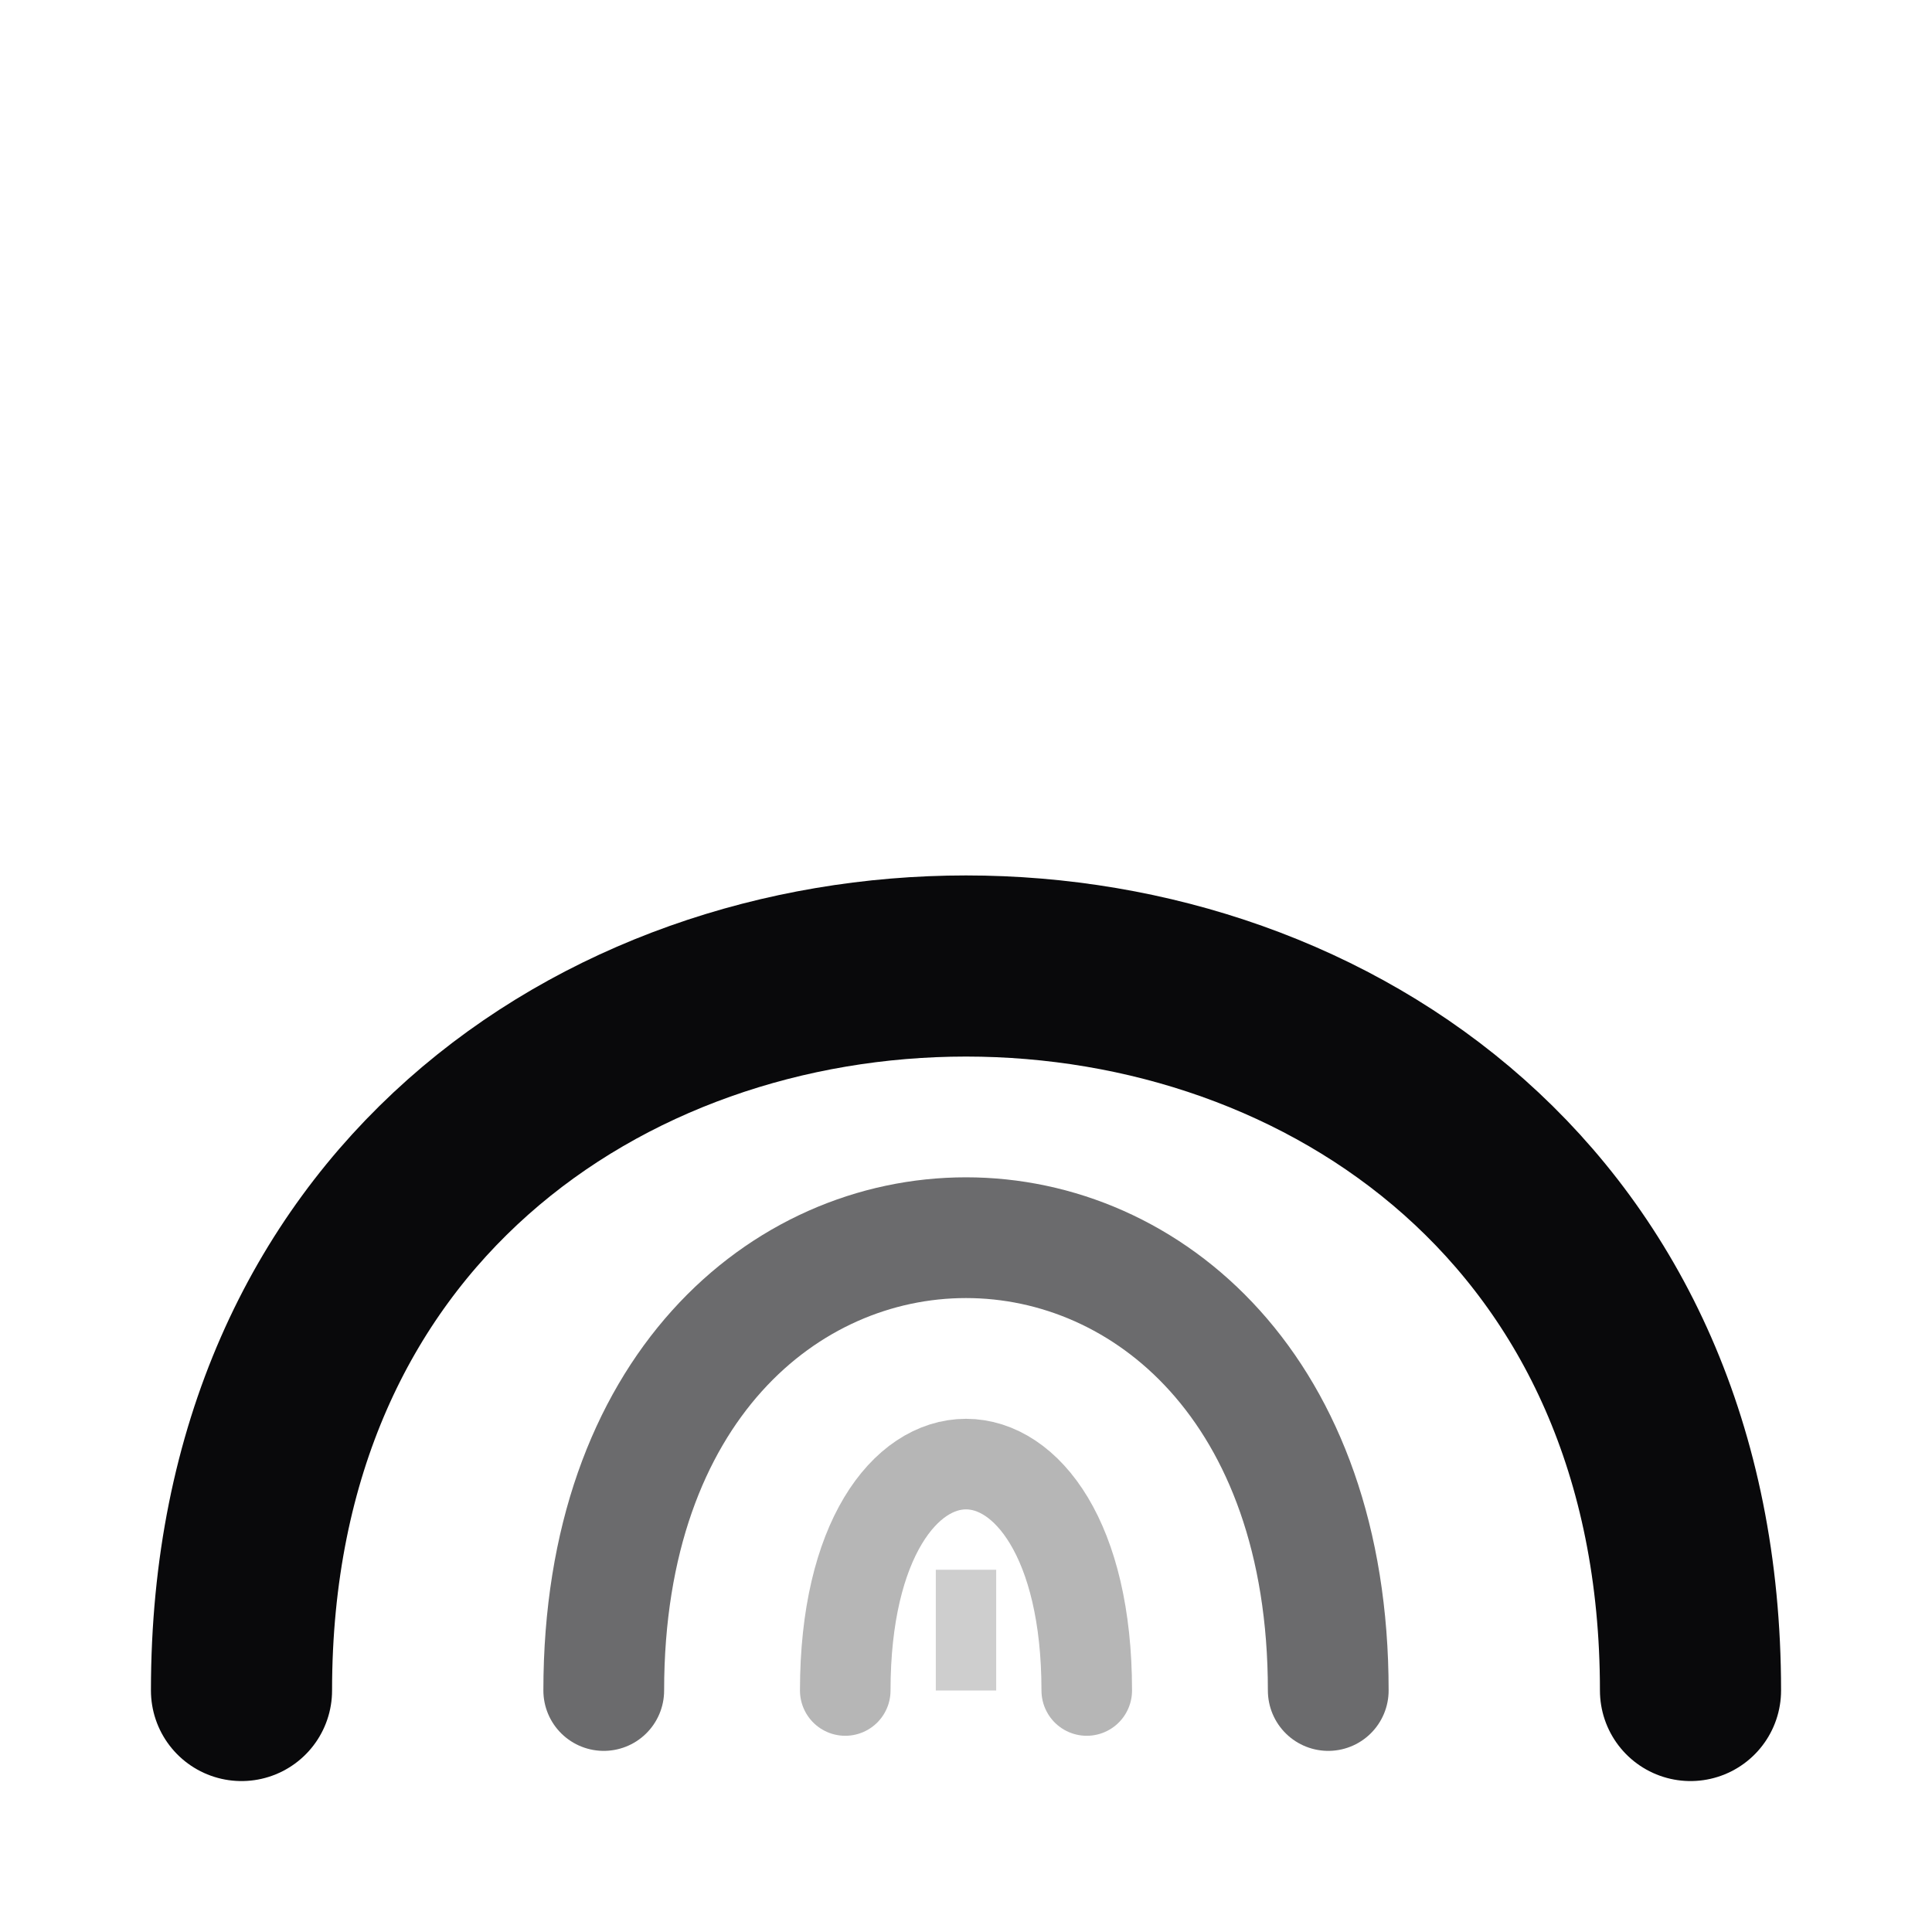
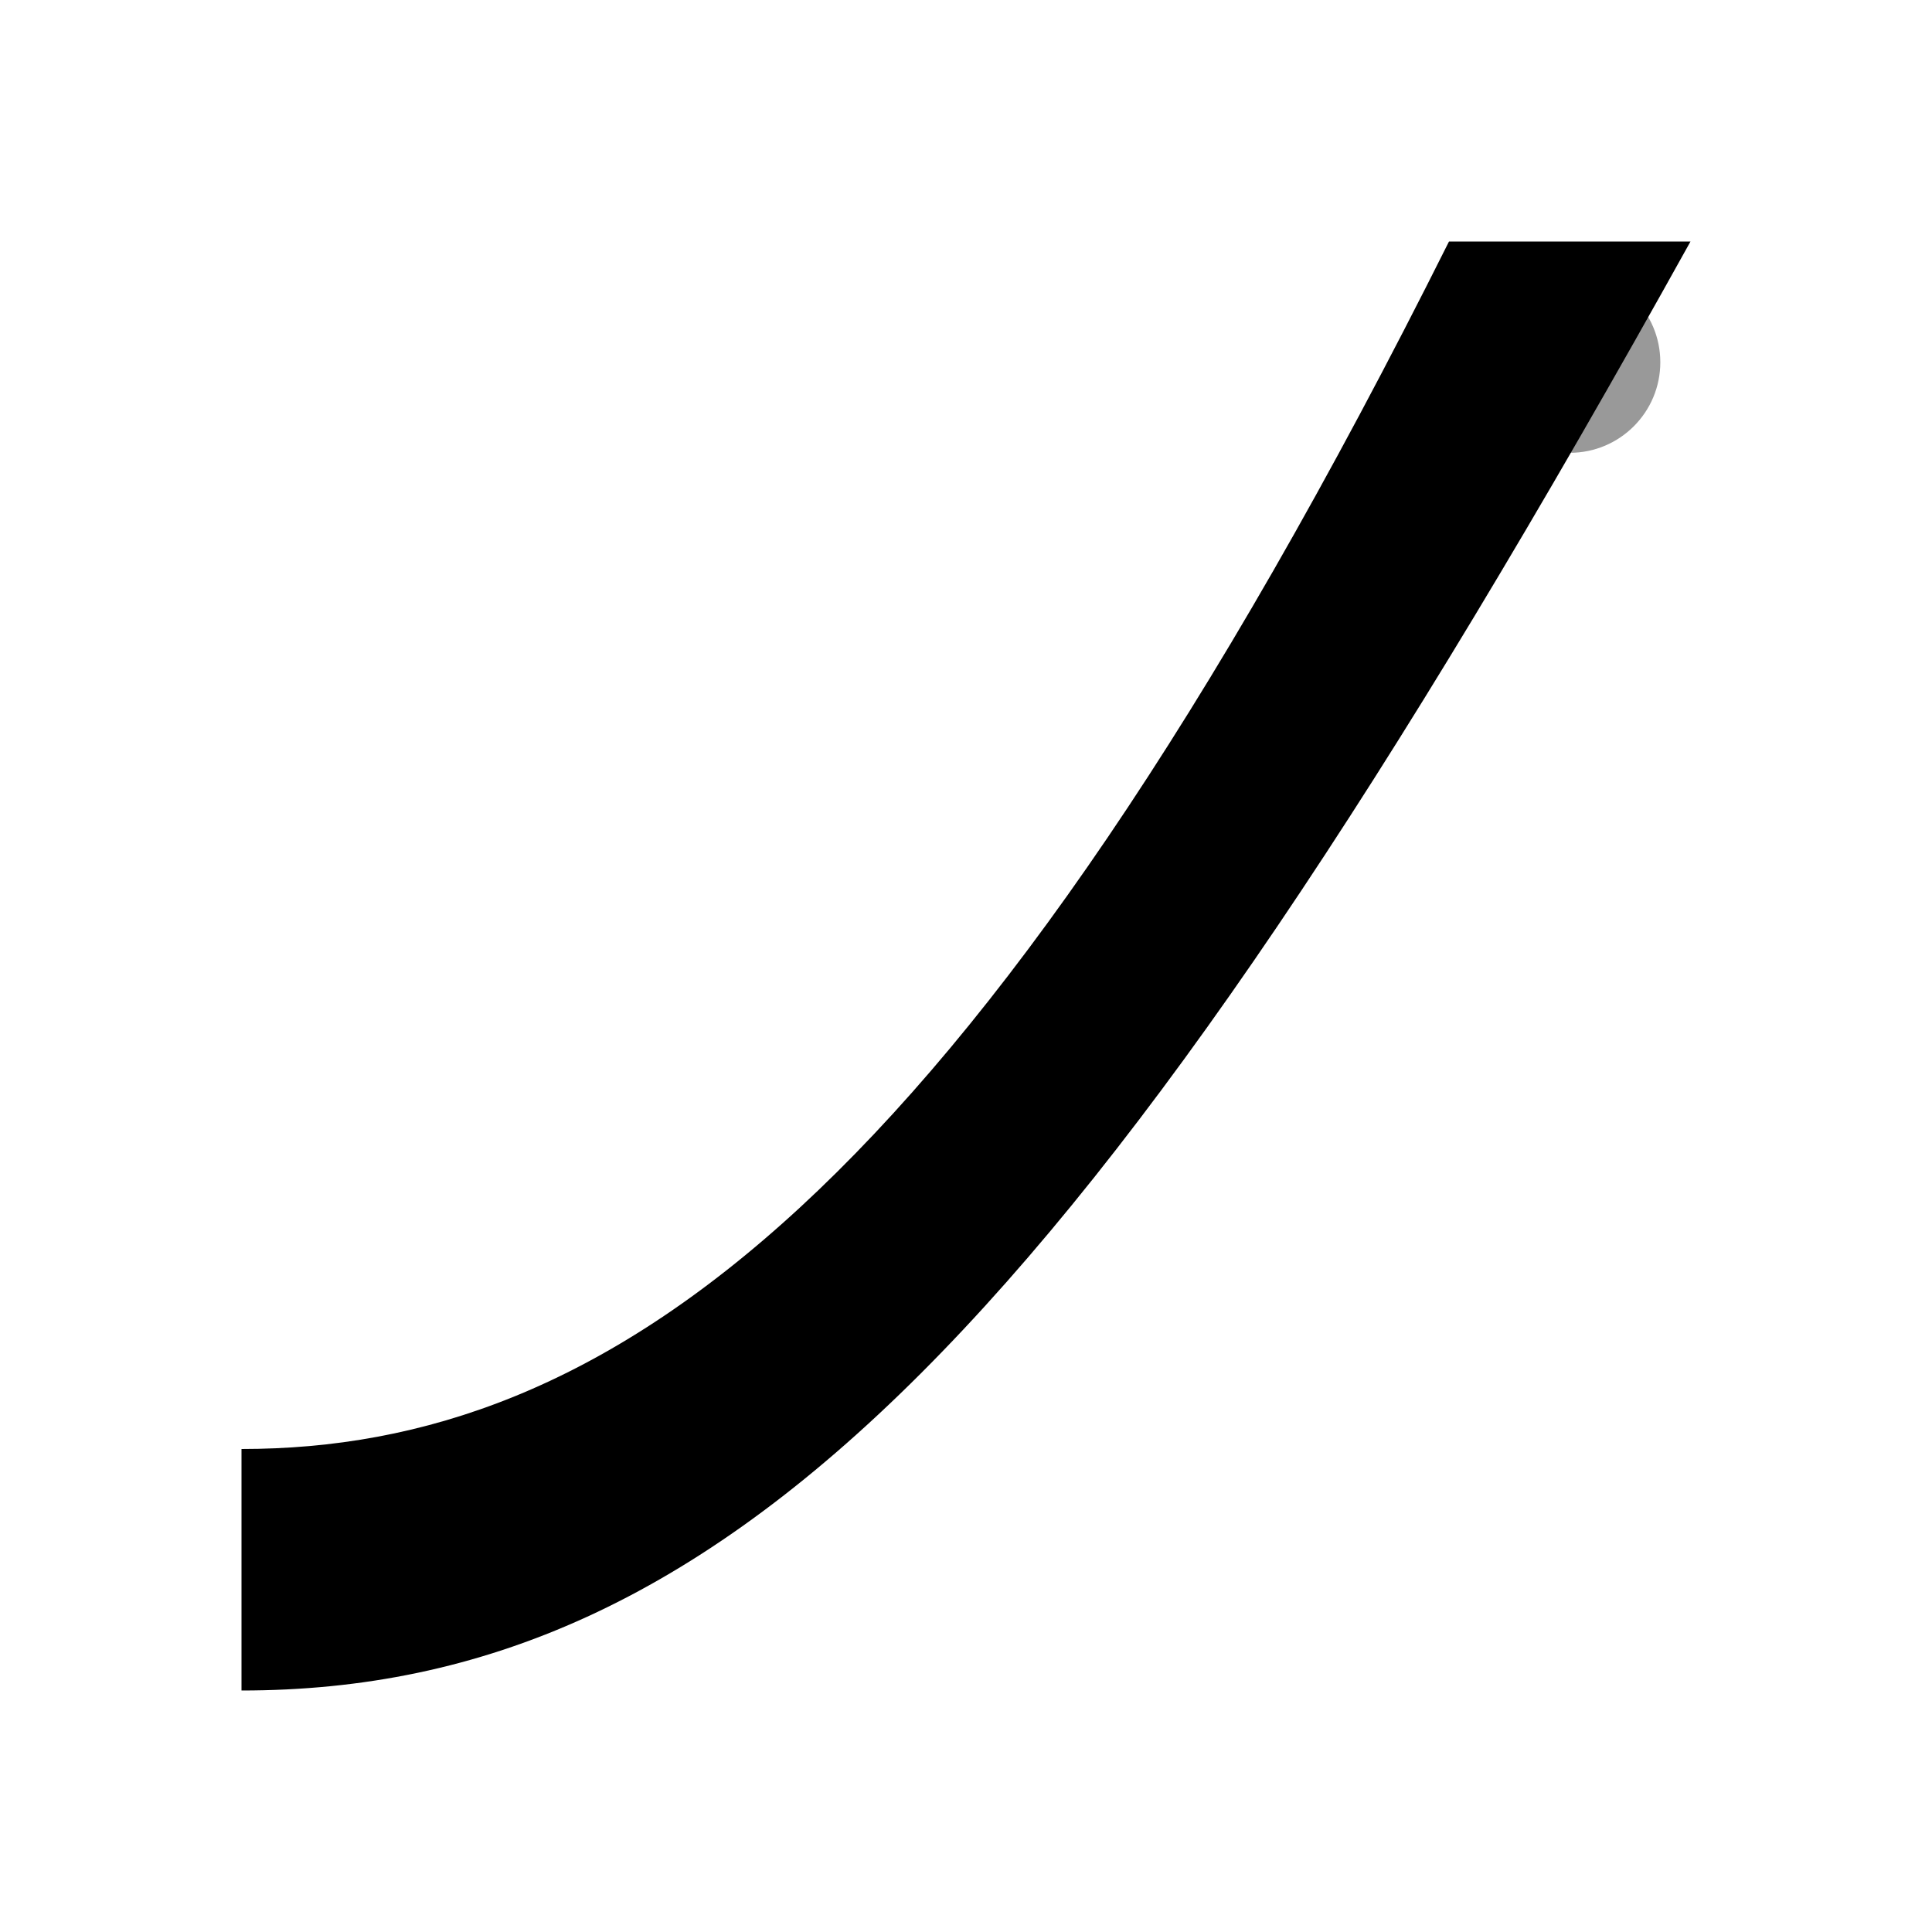
- <svg xmlns="http://www.w3.org/2000/svg" width="32" height="32" viewBox="0 0 32 32" fill="none">
-   <path d="M4 28 C 4 12, 28 12, 28 28" stroke="#09090b" stroke-width="3" stroke-linecap="round" />
-   <path d="M10 28 C 10 18, 22 18, 22 28" stroke="#09090b" stroke-width="2" stroke-linecap="round" opacity="0.6" />
-   <path d="M14 28 C 14 23, 18 23, 18 28" stroke="#09090b" stroke-width="1.5" stroke-linecap="round" opacity="0.3" />
-   <path d="M16 28 L 16 26" stroke="#09090b" stroke-width="1" opacity="0.2" />
+ <svg xmlns="http://www.w3.org/2000/svg" width="28" height="28" viewBox="0 0 32 32" fill="none" style="display:block;">
+   <defs>
+     <linearGradient id="arc-grad" x1="0" y1="32" x2="32" y2="0" gradientUnits="userSpaceOnUse">
+       <stop stopColor="currentColor" />
+       <stop offset="1" stopColor="currentColor" stopOpacity="0.4" />
+     </linearGradient>
+   </defs>
+   <path d="M4 28c8 0 14-6 24-24l-4 0c-8 16-14 20-20 20z" fill="url(#arc-grad)" />
+   <circle cx="26" cy="6" r="1.5" fill="currentColor" opacity="0.4" />
</svg>
